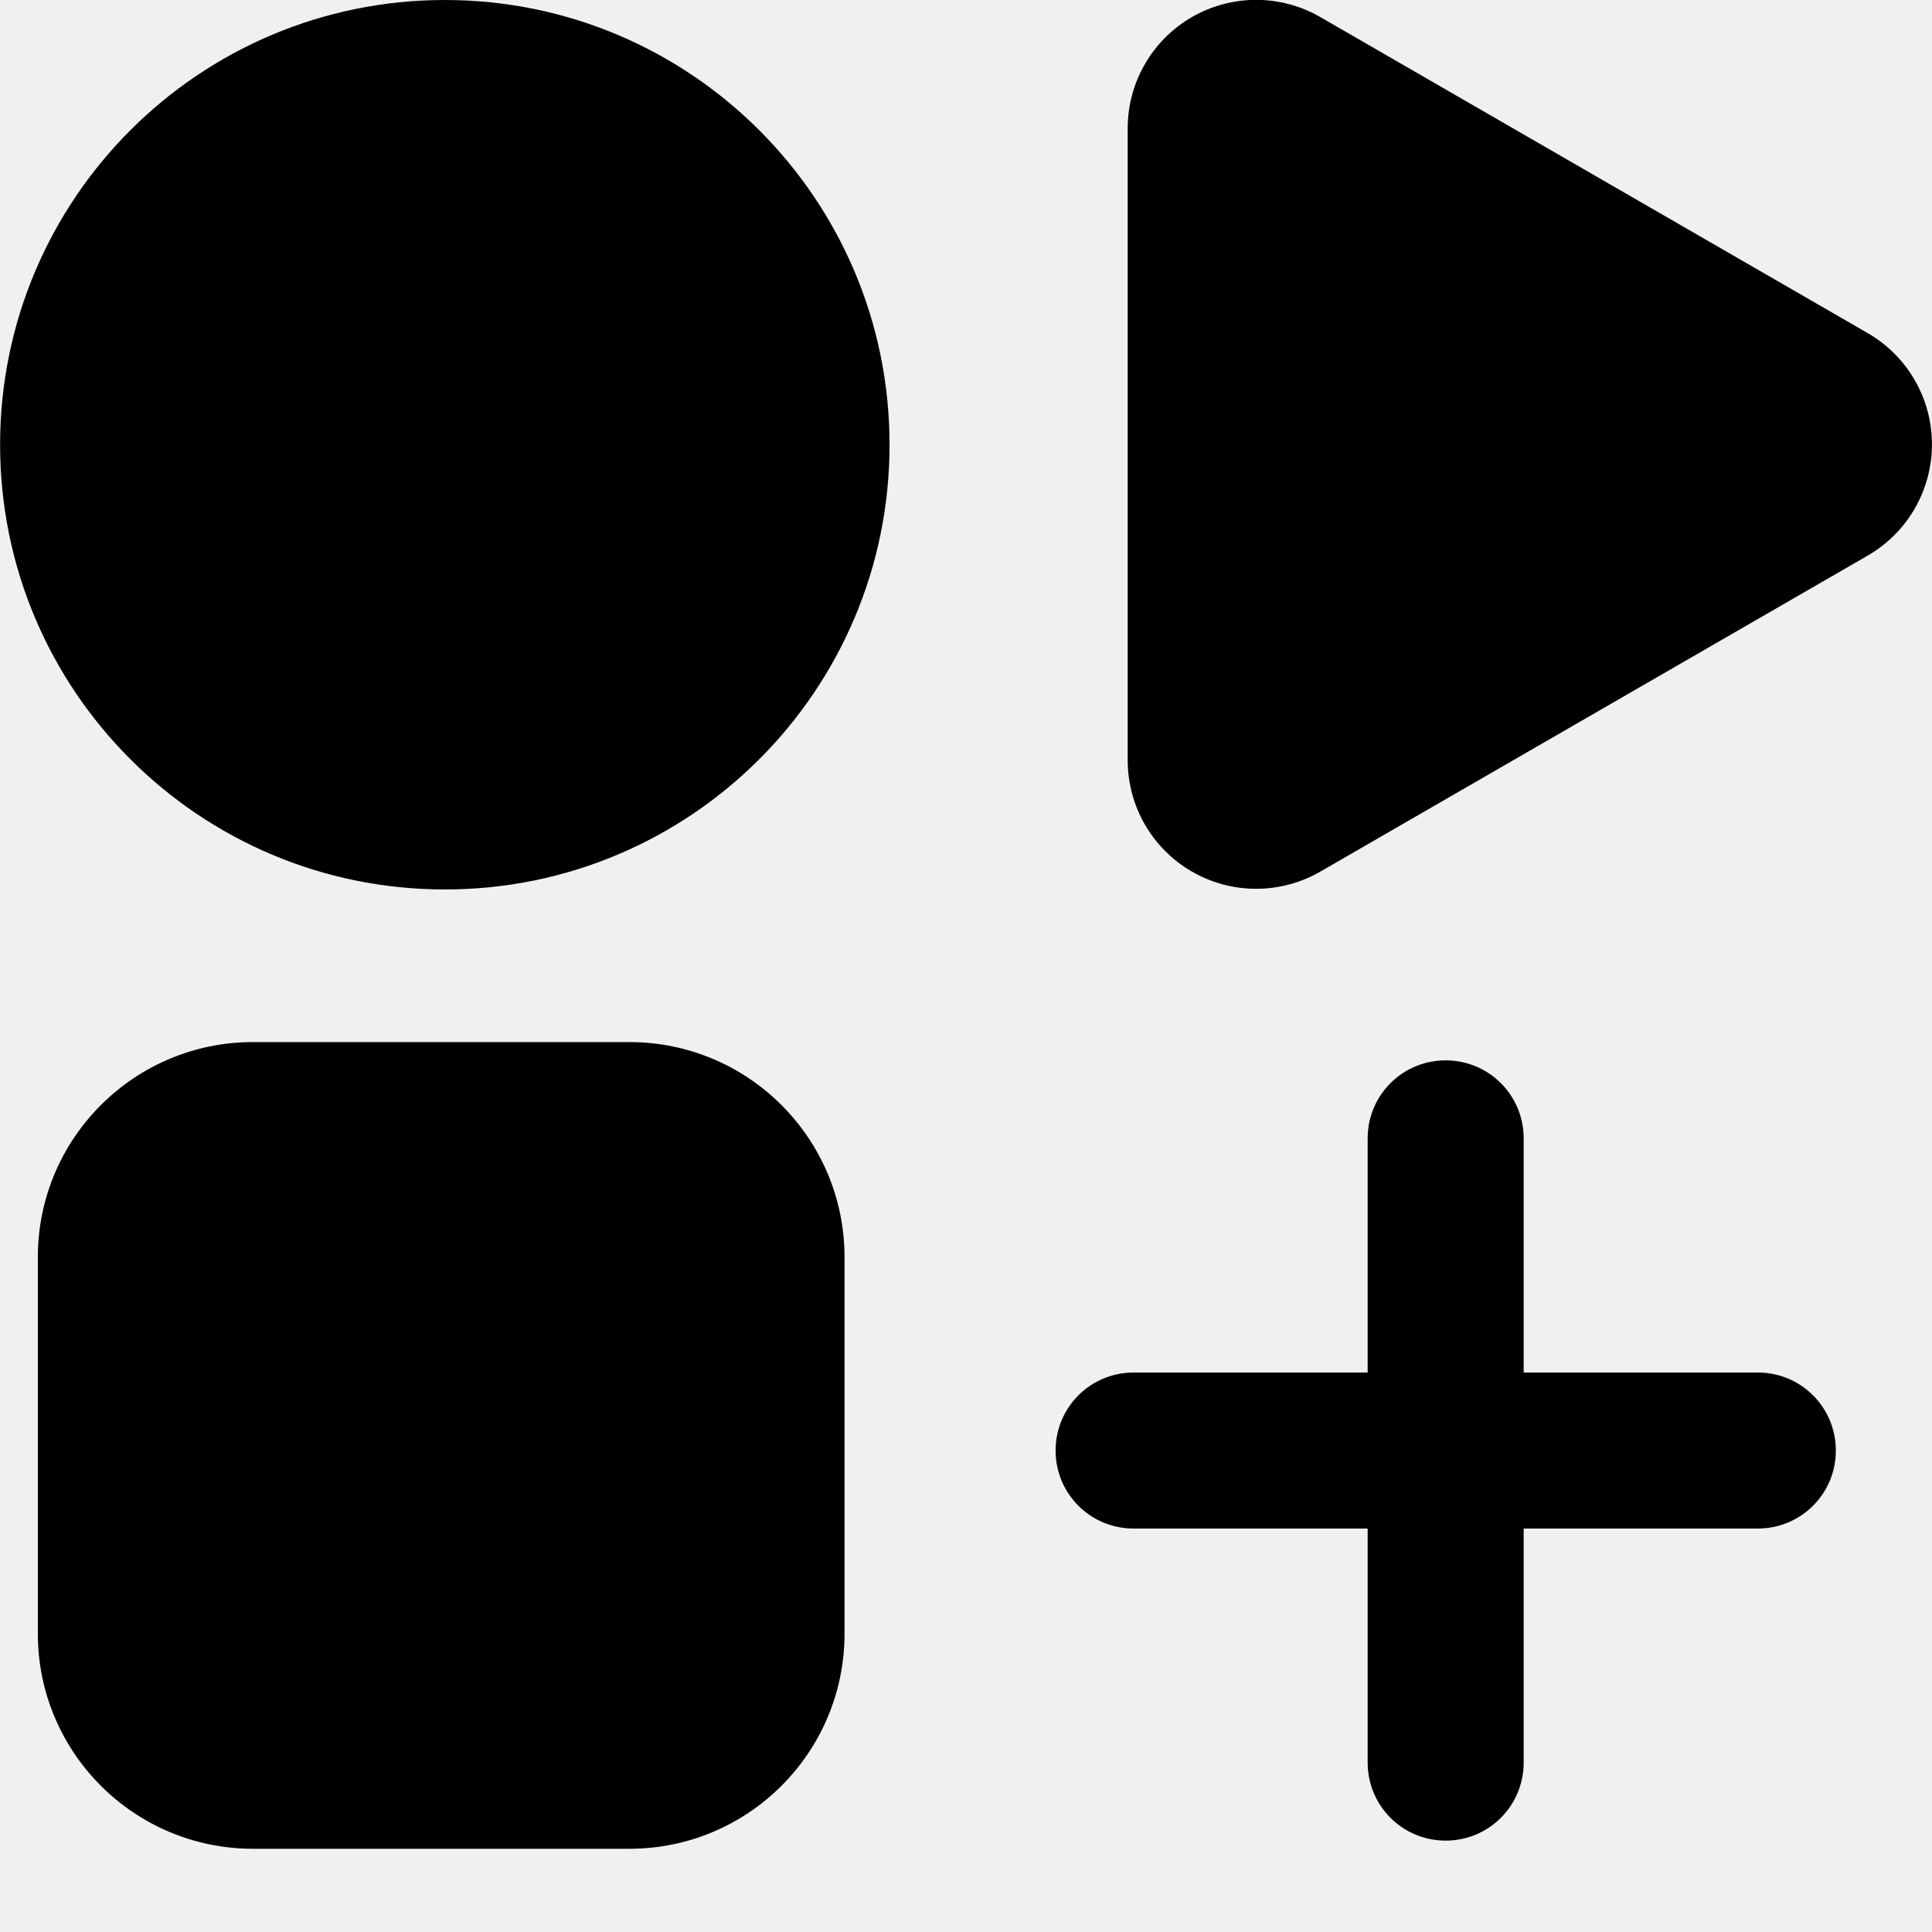
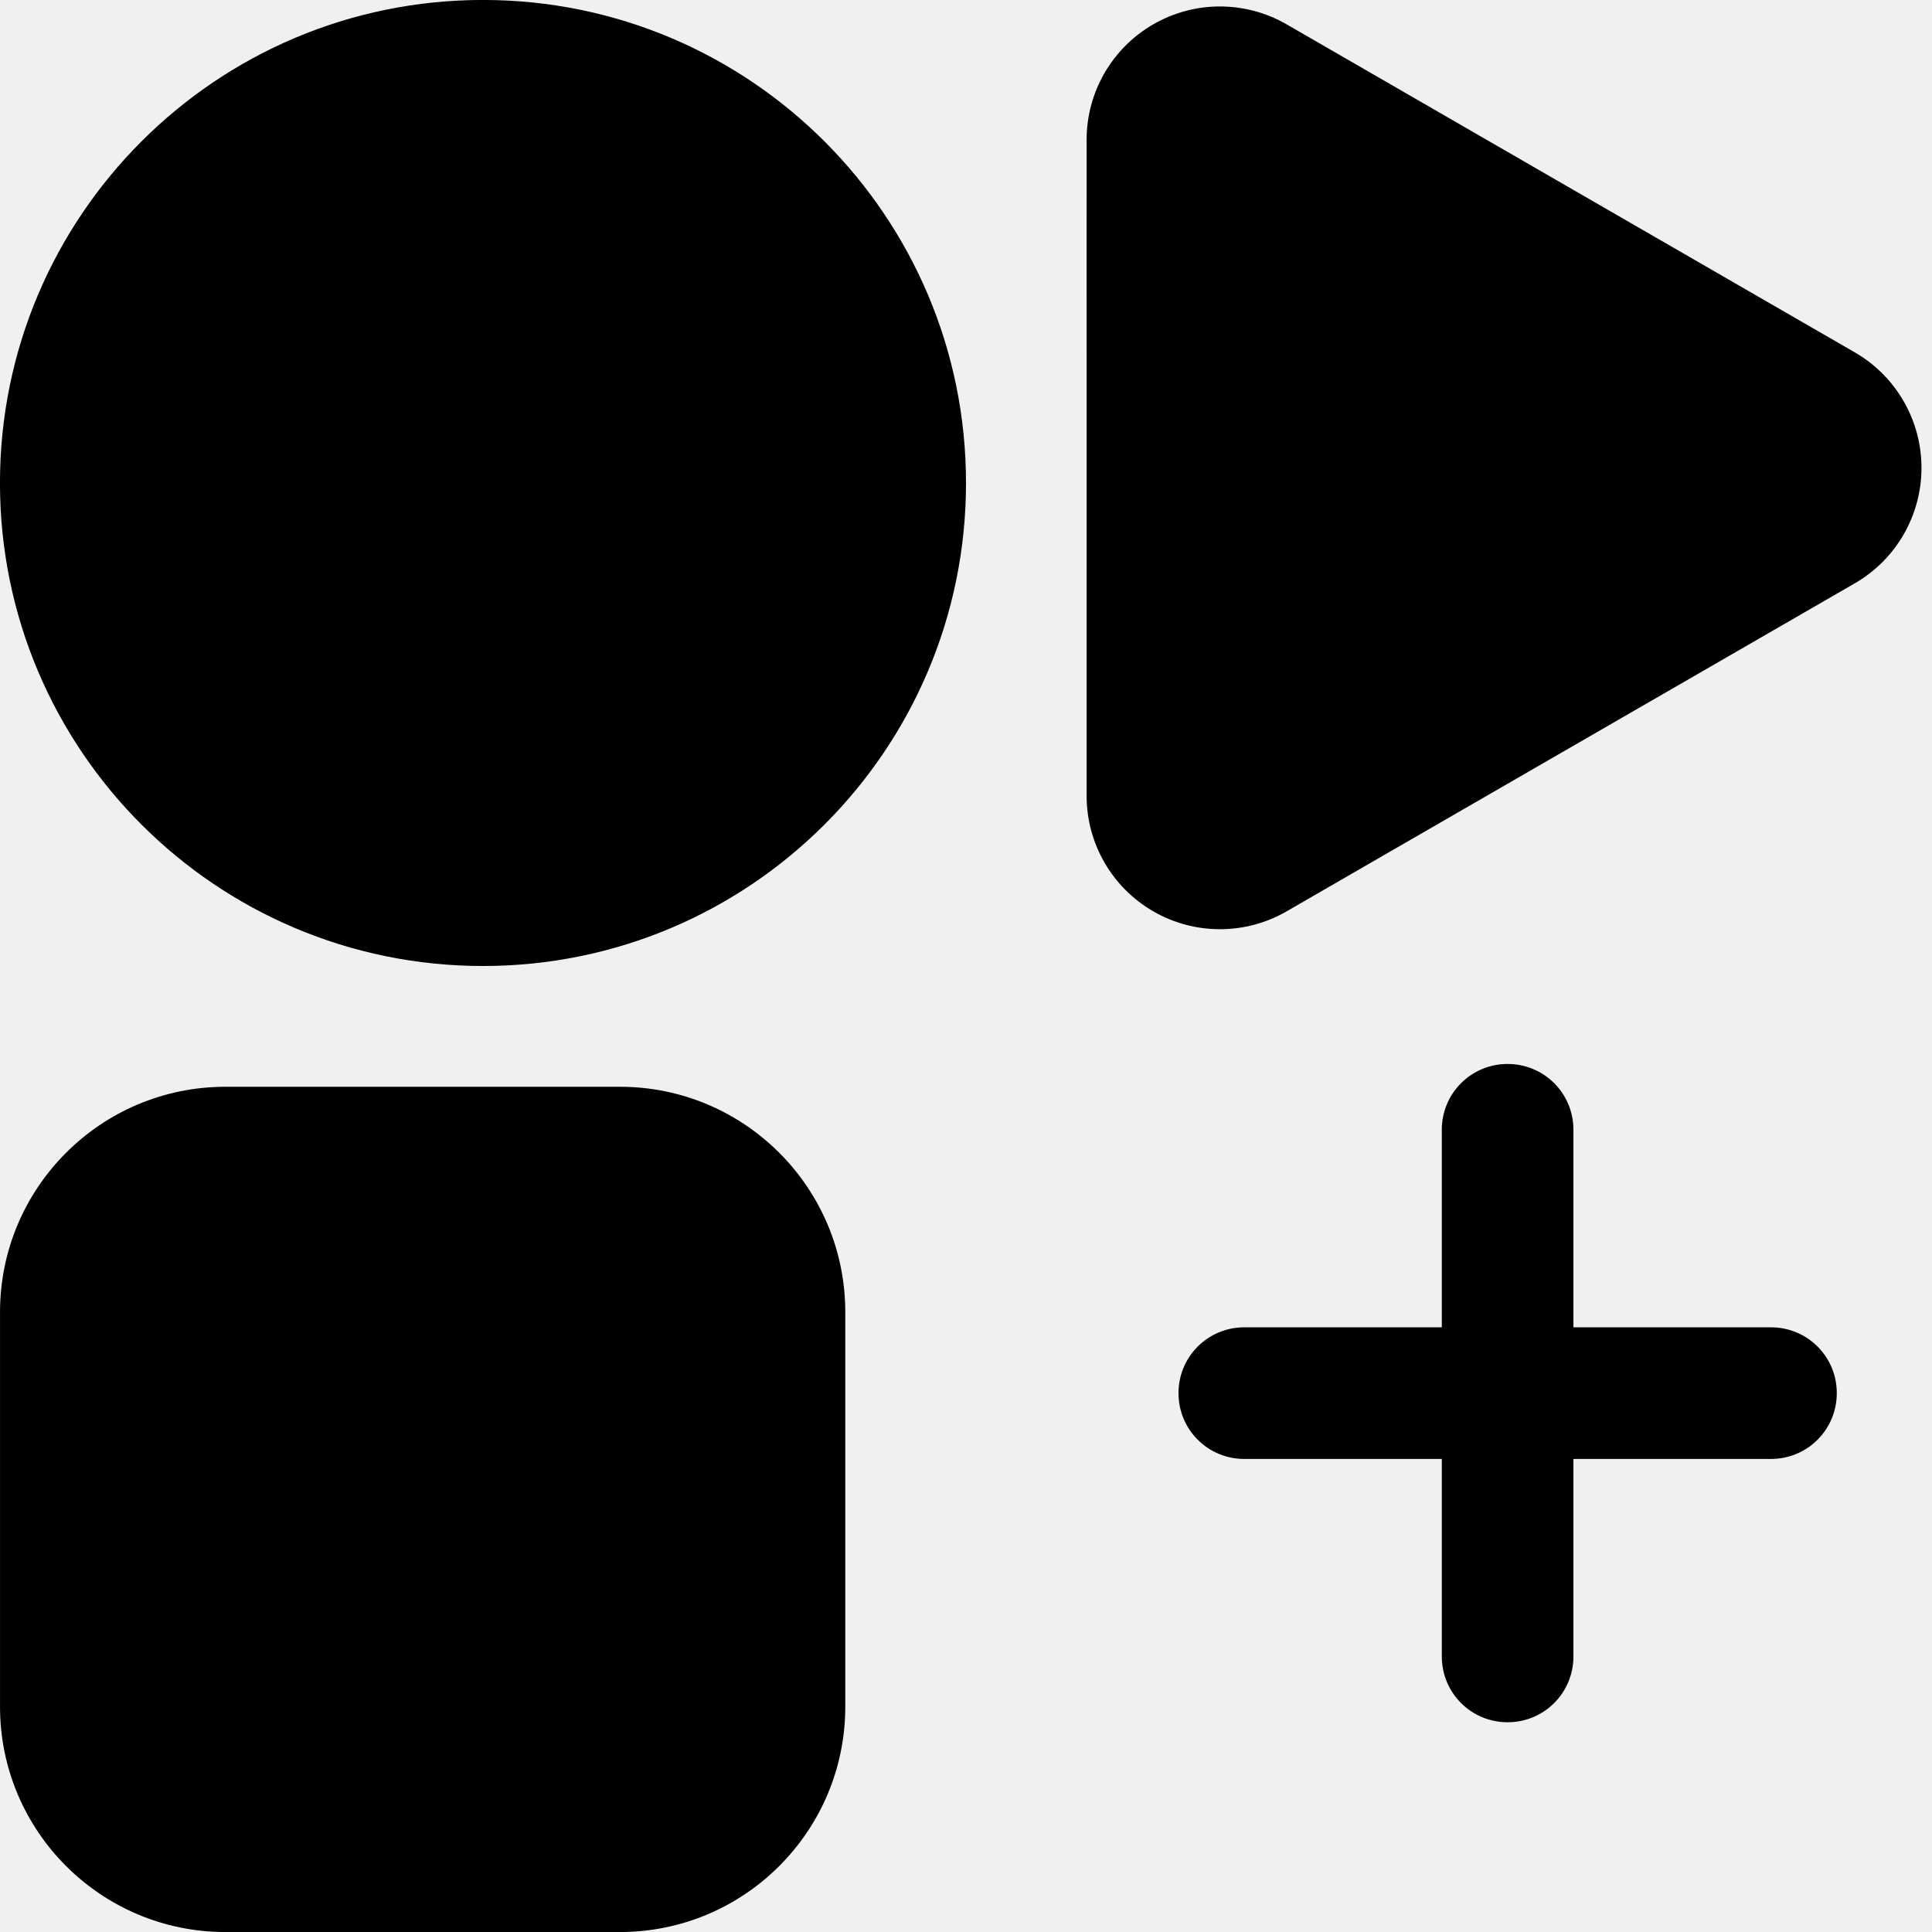
- <svg xmlns="http://www.w3.org/2000/svg" width="16" height="16" version="1.1" viewBox="0 0 16 16">
-   <g transform="matrix(.40706 0 0 .40706 -64.169 -35.251)" fill="currentColor">
-     <circle cx="166.69" cy="95.647" r="9.048" stroke-width="2.457" />
-     <rect x="158.41" y="107.8" width="16.412" height="16.412" rx="4.377" ry="4.377" stroke-width="2.457" />
-     <path transform="matrix(.9259 .53457 .53457 -.9259 99.826 110.69)" d="m69.514 58.833h-1.781-10.247a2.444 2.444 60 0 1-2.117-3.666l6.014-10.416a2.444 2.444 2.522e-7 0 1 4.233 0l6.014 10.416a2.444 2.444 120 0 1-2.117 3.666z" stroke-width="2.314" />
-     <path d="m194.99 116.11c0 0.879-0.708 1.587-1.587 1.587h-12.7c-0.879 0-1.587-0.708-1.587-1.587s0.708-1.587 1.587-1.587h12.7c0.879 0 1.587 0.708 1.587 1.587zm-7.938-7.938c0.879 0 1.587 0.708 1.587 1.587v12.7c0 0.879-0.708 1.587-1.587 1.587-0.879 0-1.587-0.708-1.587-1.587v-12.7c0-0.879 0.708-1.587 1.587-1.587z" stroke-width="24.566" />
+ <svg xmlns="http://www.w3.org/2000/svg" id="svg8" version="1.1" viewBox="0 0 16 16" height="16" width="16">
+   <defs id="defs2">
+     </defs>
+   <g id="layer1">
+     <g id="g8716" style="fill:#000000;stroke-width:9.285" transform="matrix(0.4070589,0,0,0.4070589,-64.16864,-35.2508)">
+       <circle style="fill:#000000;stroke-width:2.457" id="circle8708" cx="167.466" cy="96.425" r="9.827" />
+       <rect style="fill:#000000;stroke-width:2.457" id="rect8710" width="17.197" height="17.197" x="157.64" y="108.709" rx="4.586" ry="4.586" />
+       <path style="fill:#000000;stroke-width:2.229" id="path8712" d="m 69.514,58.833 -1.781,0 -10.247,0 a 2.444,2.444 60 0 1 -2.117,-3.666 l 0.89,-1.542 5.124,-8.874 a 2.444,2.444 2.5219902e-7 0 1 4.233,0 l 0.89,1.542 5.124,8.874 a 2.444,2.444 120 0 1 -2.117,3.666 z" transform="matrix(0.9611443,0.554917,0.554917,-0.9611443,95.9159,111.7409)" />
+       <path id="path8714" style="fill:#000000;stroke-width:24.566" d="m 195.009,114.942 c 0,0.742 -0.597,1.339 -1.339,1.339 h -10.715 c -0.742,0 -1.339,-0.597 -1.339,-1.339 0,-0.742 0.597,-1.339 1.339,-1.339 h 10.715 c 0.742,0 1.339,0.597 1.339,1.339 z m -6.697,-6.697 c 0.742,0 1.339,0.597 1.339,1.339 v 10.715 c 0,0.742 -0.597,1.339 -1.339,1.339 -0.742,0 -1.339,-0.597 -1.339,-1.339 v -10.715 c 0,-0.742 0.597,-1.339 1.339,-1.339 z" />
+     </g>
  </g>
-   <style>
-   path, g { fill: #000000; }
-   @media (prefers-color-scheme: dark) { path, g { fill: #ffffff; }
-   }
- </style>
</svg>
